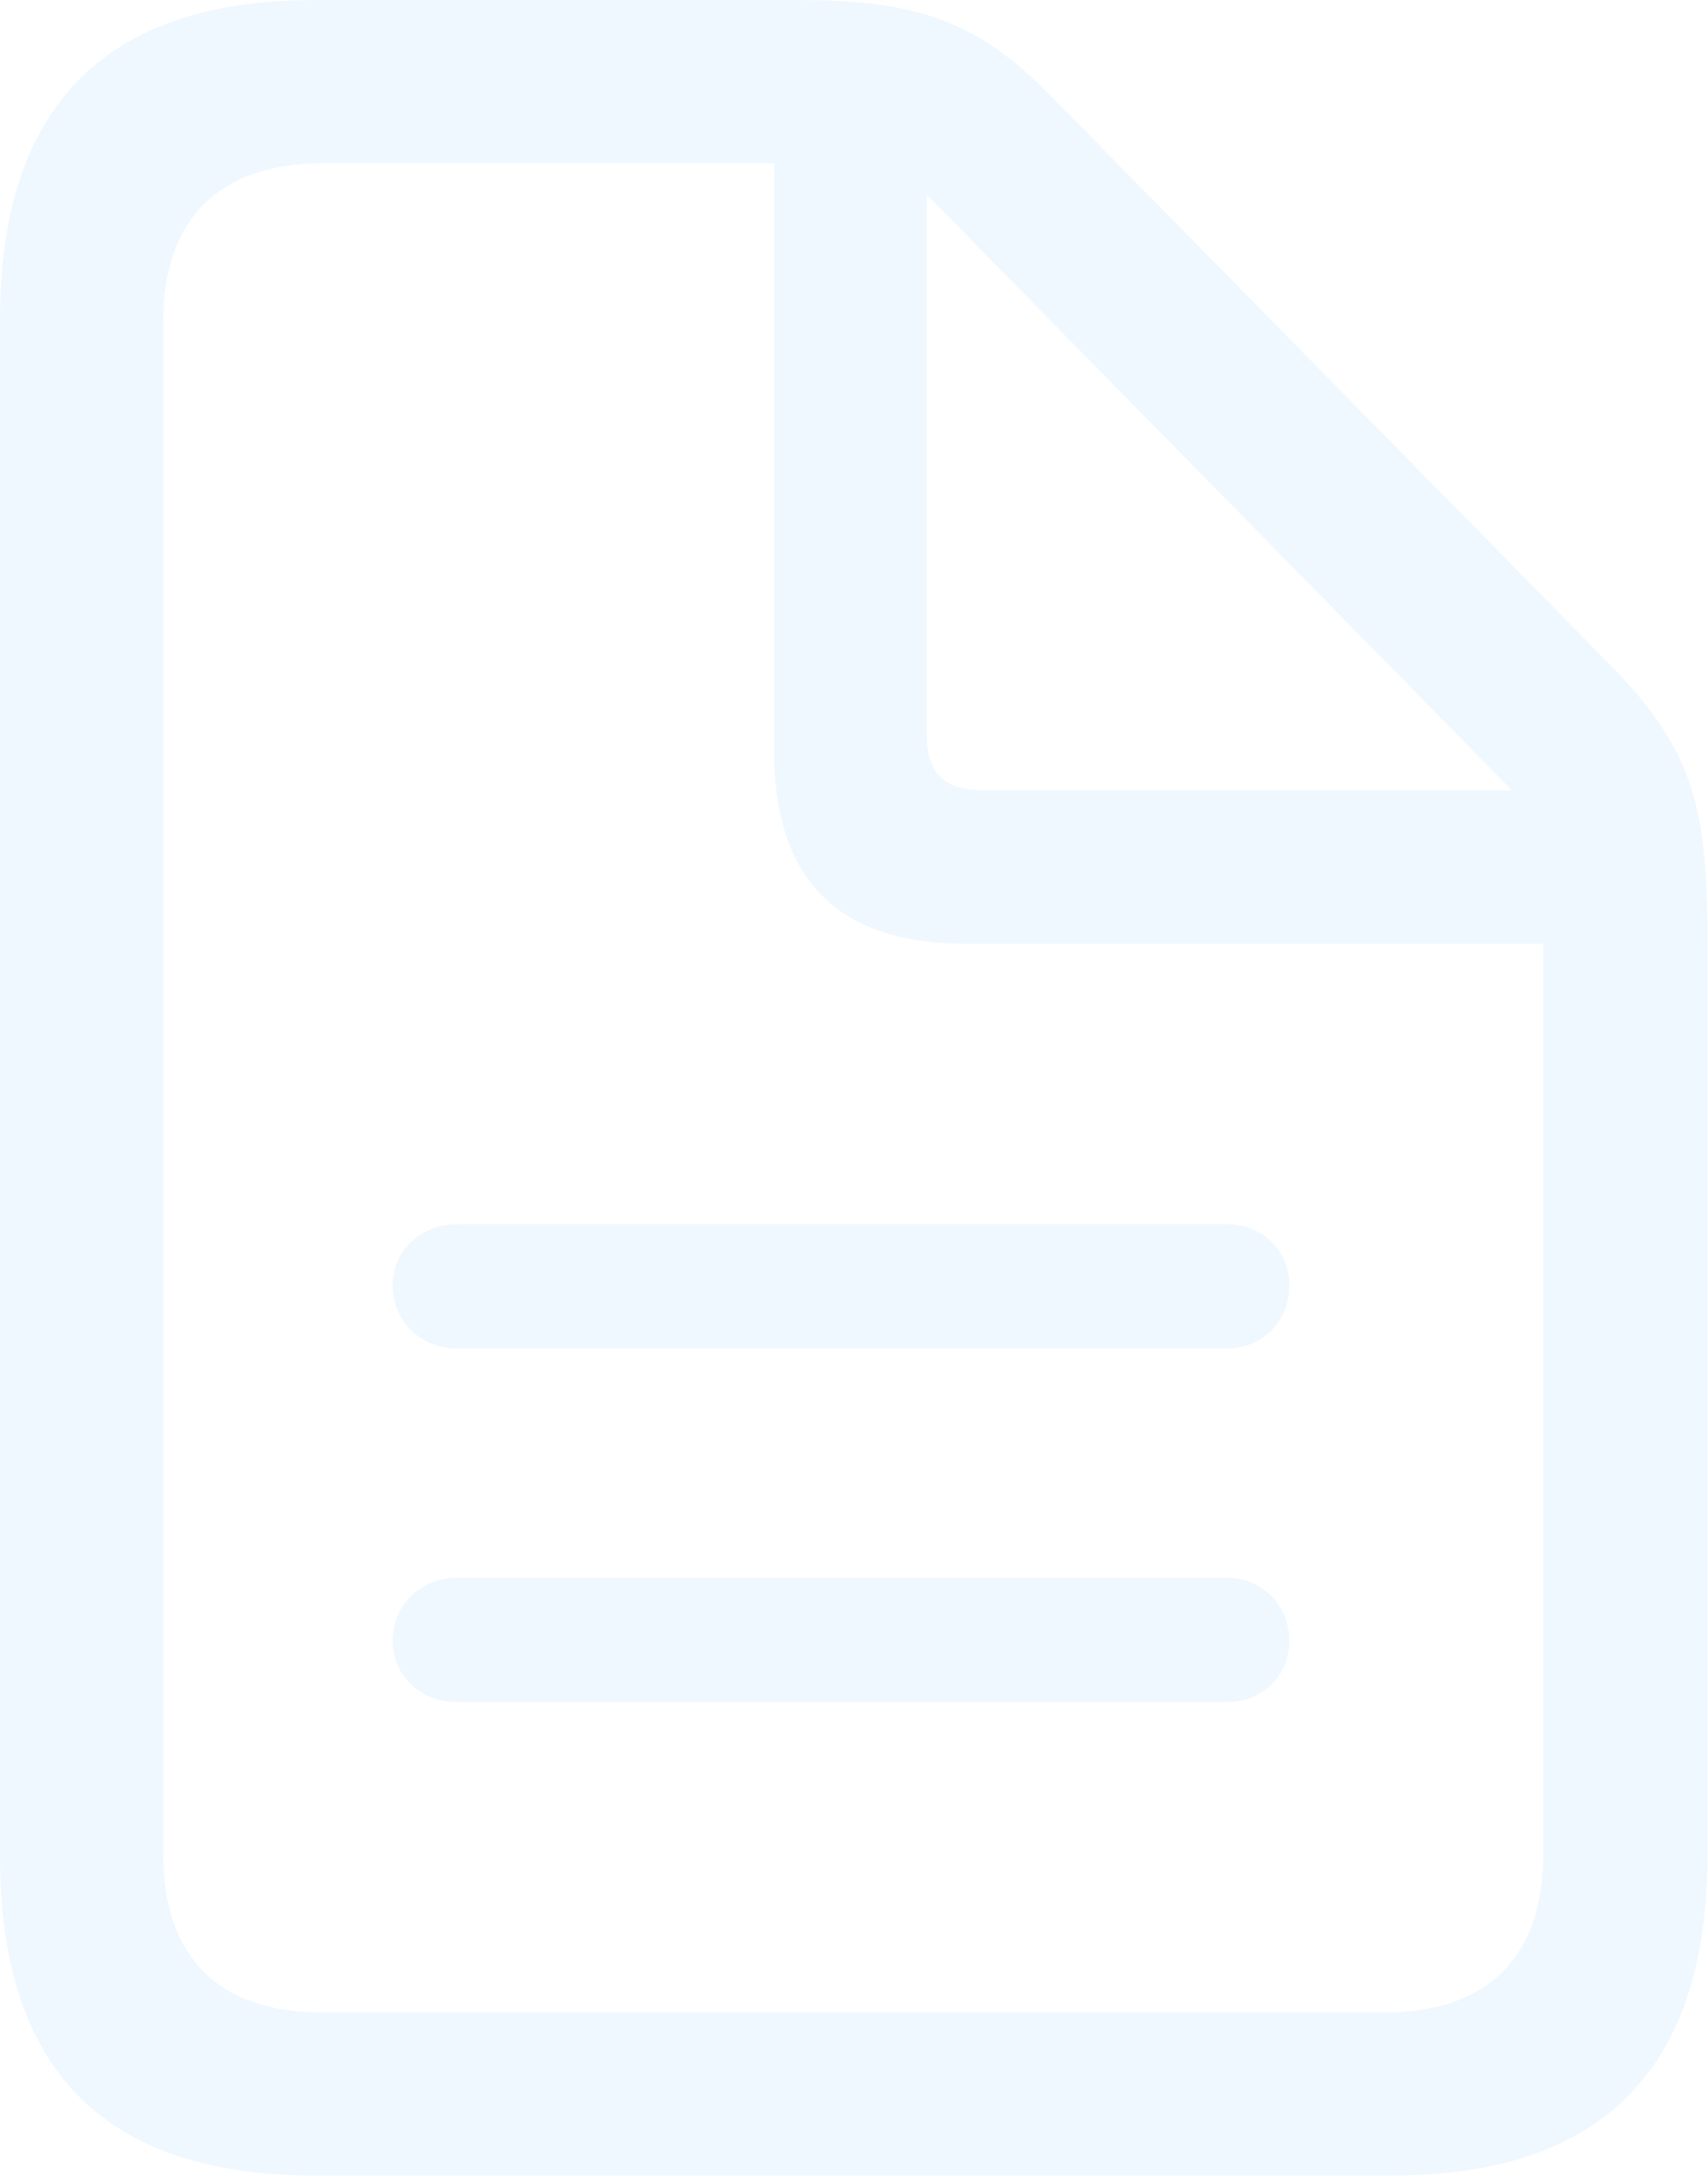
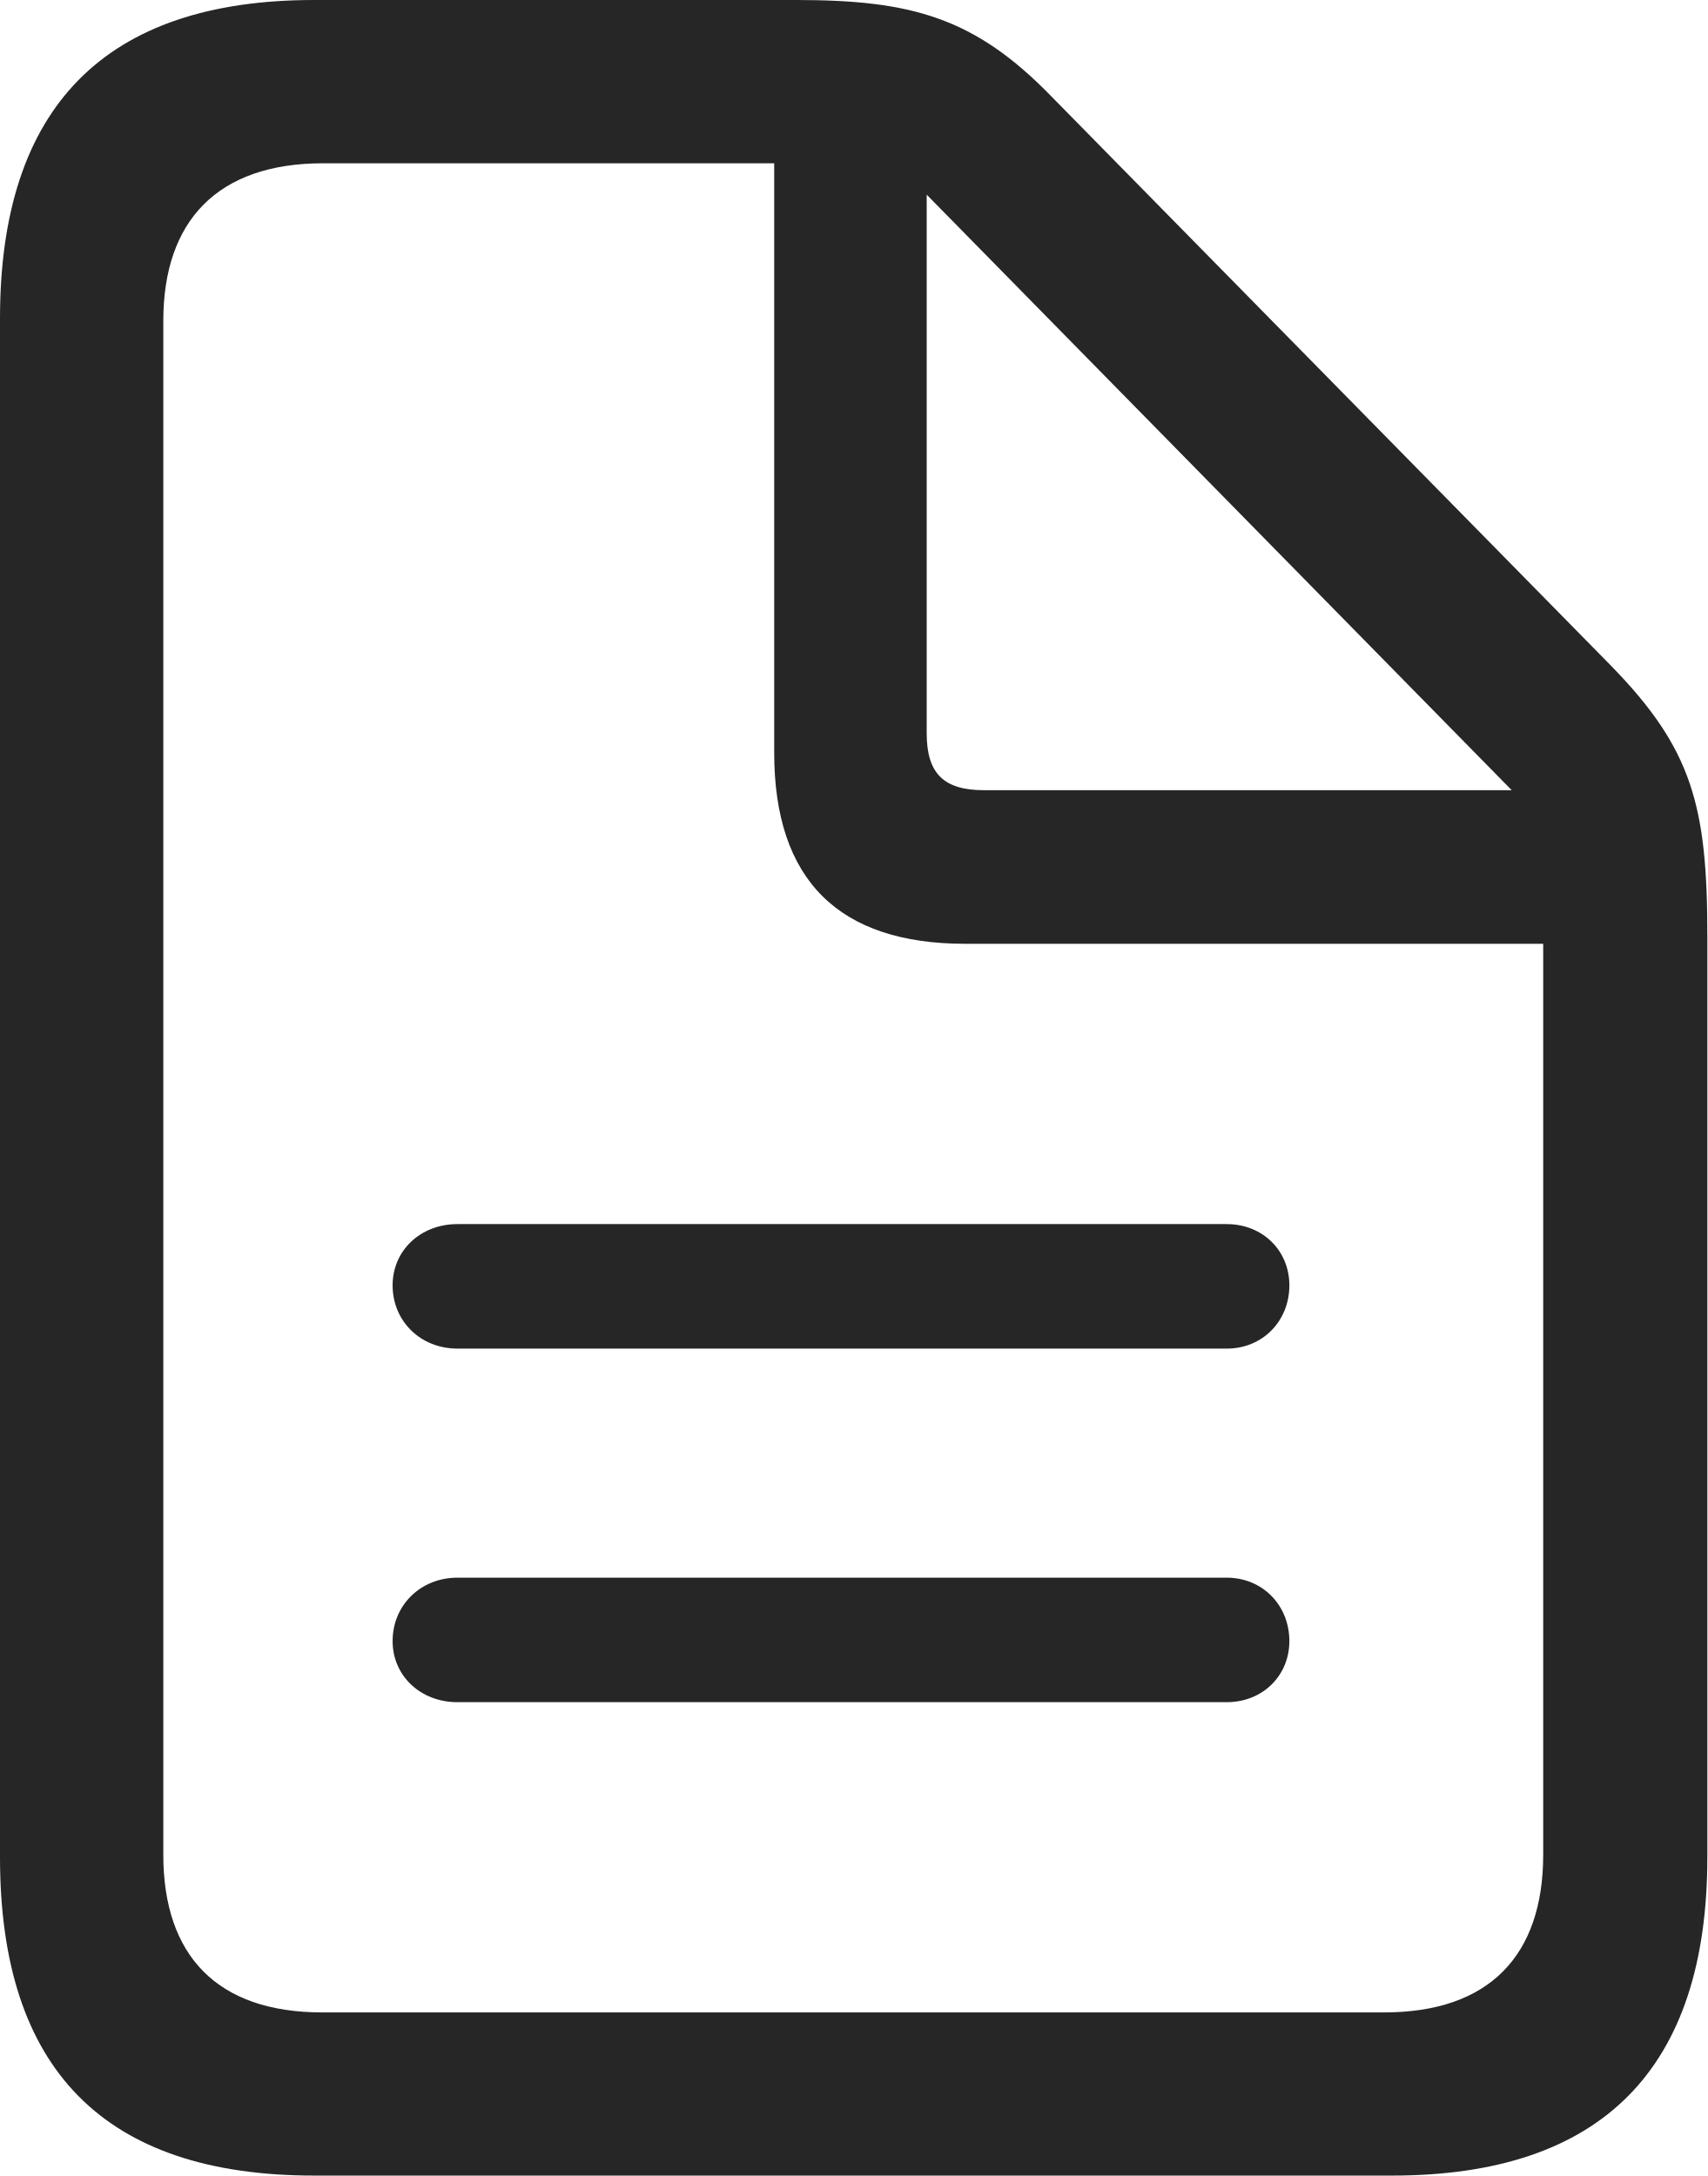
<svg xmlns="http://www.w3.org/2000/svg" version="1.1" width="16.425" height="20.937">
  <g>
    <rect height="20.937" opacity="0" width="16.425" x="0" y="0" />
-     <path d="M3.022 20.933L13.393 20.933C15.41 20.933 16.425 19.906 16.425 17.87L16.425 9.003C16.425 7.755 16.28 7.207 15.5 6.407L10.114 0.927C9.375 0.166 8.764 0 7.66 0L3.022 0C1.011 0 0 1.028 0 3.064L0 17.87C0 19.916 1.007 20.933 3.022 20.933ZM3.099 19.363C2.093 19.363 1.571 18.82 1.571 17.845L1.571 3.088C1.571 2.124 2.093 1.571 3.109 1.571L7.448 1.571L7.448 7.242C7.448 8.471 8.072 9.081 9.286 9.081L14.846 9.081L14.846 17.845C14.846 18.82 14.322 19.363 13.316 19.363ZM9.466 7.603C9.077 7.603 8.915 7.441 8.915 7.054L8.915 1.873L14.543 7.603Z" fill="#f0f8ff" />
-     <path d="M11.801 11.778L4.401 11.778C4.044 11.778 3.777 12.033 3.777 12.367C3.777 12.711 4.044 12.976 4.401 12.976L11.801 12.976C12.147 12.976 12.404 12.711 12.404 12.367C12.404 12.033 12.147 11.778 11.801 11.778ZM11.801 15.18L4.401 15.18C4.044 15.18 3.777 15.447 3.777 15.79C3.777 16.123 4.044 16.378 4.401 16.378L11.801 16.378C12.147 16.378 12.404 16.123 12.404 15.79C12.404 15.447 12.147 15.18 11.801 15.18Z" fill="#f0f8ff" />
+     <path d="M3.022 20.933L13.393 20.933C15.41 20.933 16.425 19.906 16.425 17.87L16.425 9.003C16.425 7.755 16.28 7.207 15.5 6.407L10.114 0.927C9.375 0.166 8.764 0 7.66 0L3.022 0C1.011 0 0 1.028 0 3.064L0 17.87C0 19.916 1.007 20.933 3.022 20.933ZM3.099 19.363C2.093 19.363 1.571 18.82 1.571 17.845L1.571 3.088C1.571 2.124 2.093 1.571 3.109 1.571L7.448 1.571L7.448 7.242C7.448 8.471 8.072 9.081 9.286 9.081L14.846 9.081L14.846 17.845C14.846 18.82 14.322 19.363 13.316 19.363ZM9.466 7.603C9.077 7.603 8.915 7.441 8.915 7.054L8.915 1.873L14.543 7.603Z" fill="#000000" fill-opacity="0.85" />
+     <path d="M11.801 11.778L4.401 11.778C4.044 11.778 3.777 12.033 3.777 12.367C3.777 12.711 4.044 12.976 4.401 12.976L11.801 12.976C12.147 12.976 12.404 12.711 12.404 12.367C12.404 12.033 12.147 11.778 11.801 11.778ZM11.801 15.18L4.401 15.18C4.044 15.18 3.777 15.447 3.777 15.79C3.777 16.123 4.044 16.378 4.401 16.378L11.801 16.378C12.147 16.378 12.404 16.123 12.404 15.79C12.404 15.447 12.147 15.18 11.801 15.18Z" fill="#000000" fill-opacity="0.85" />
  </g>
</svg>
